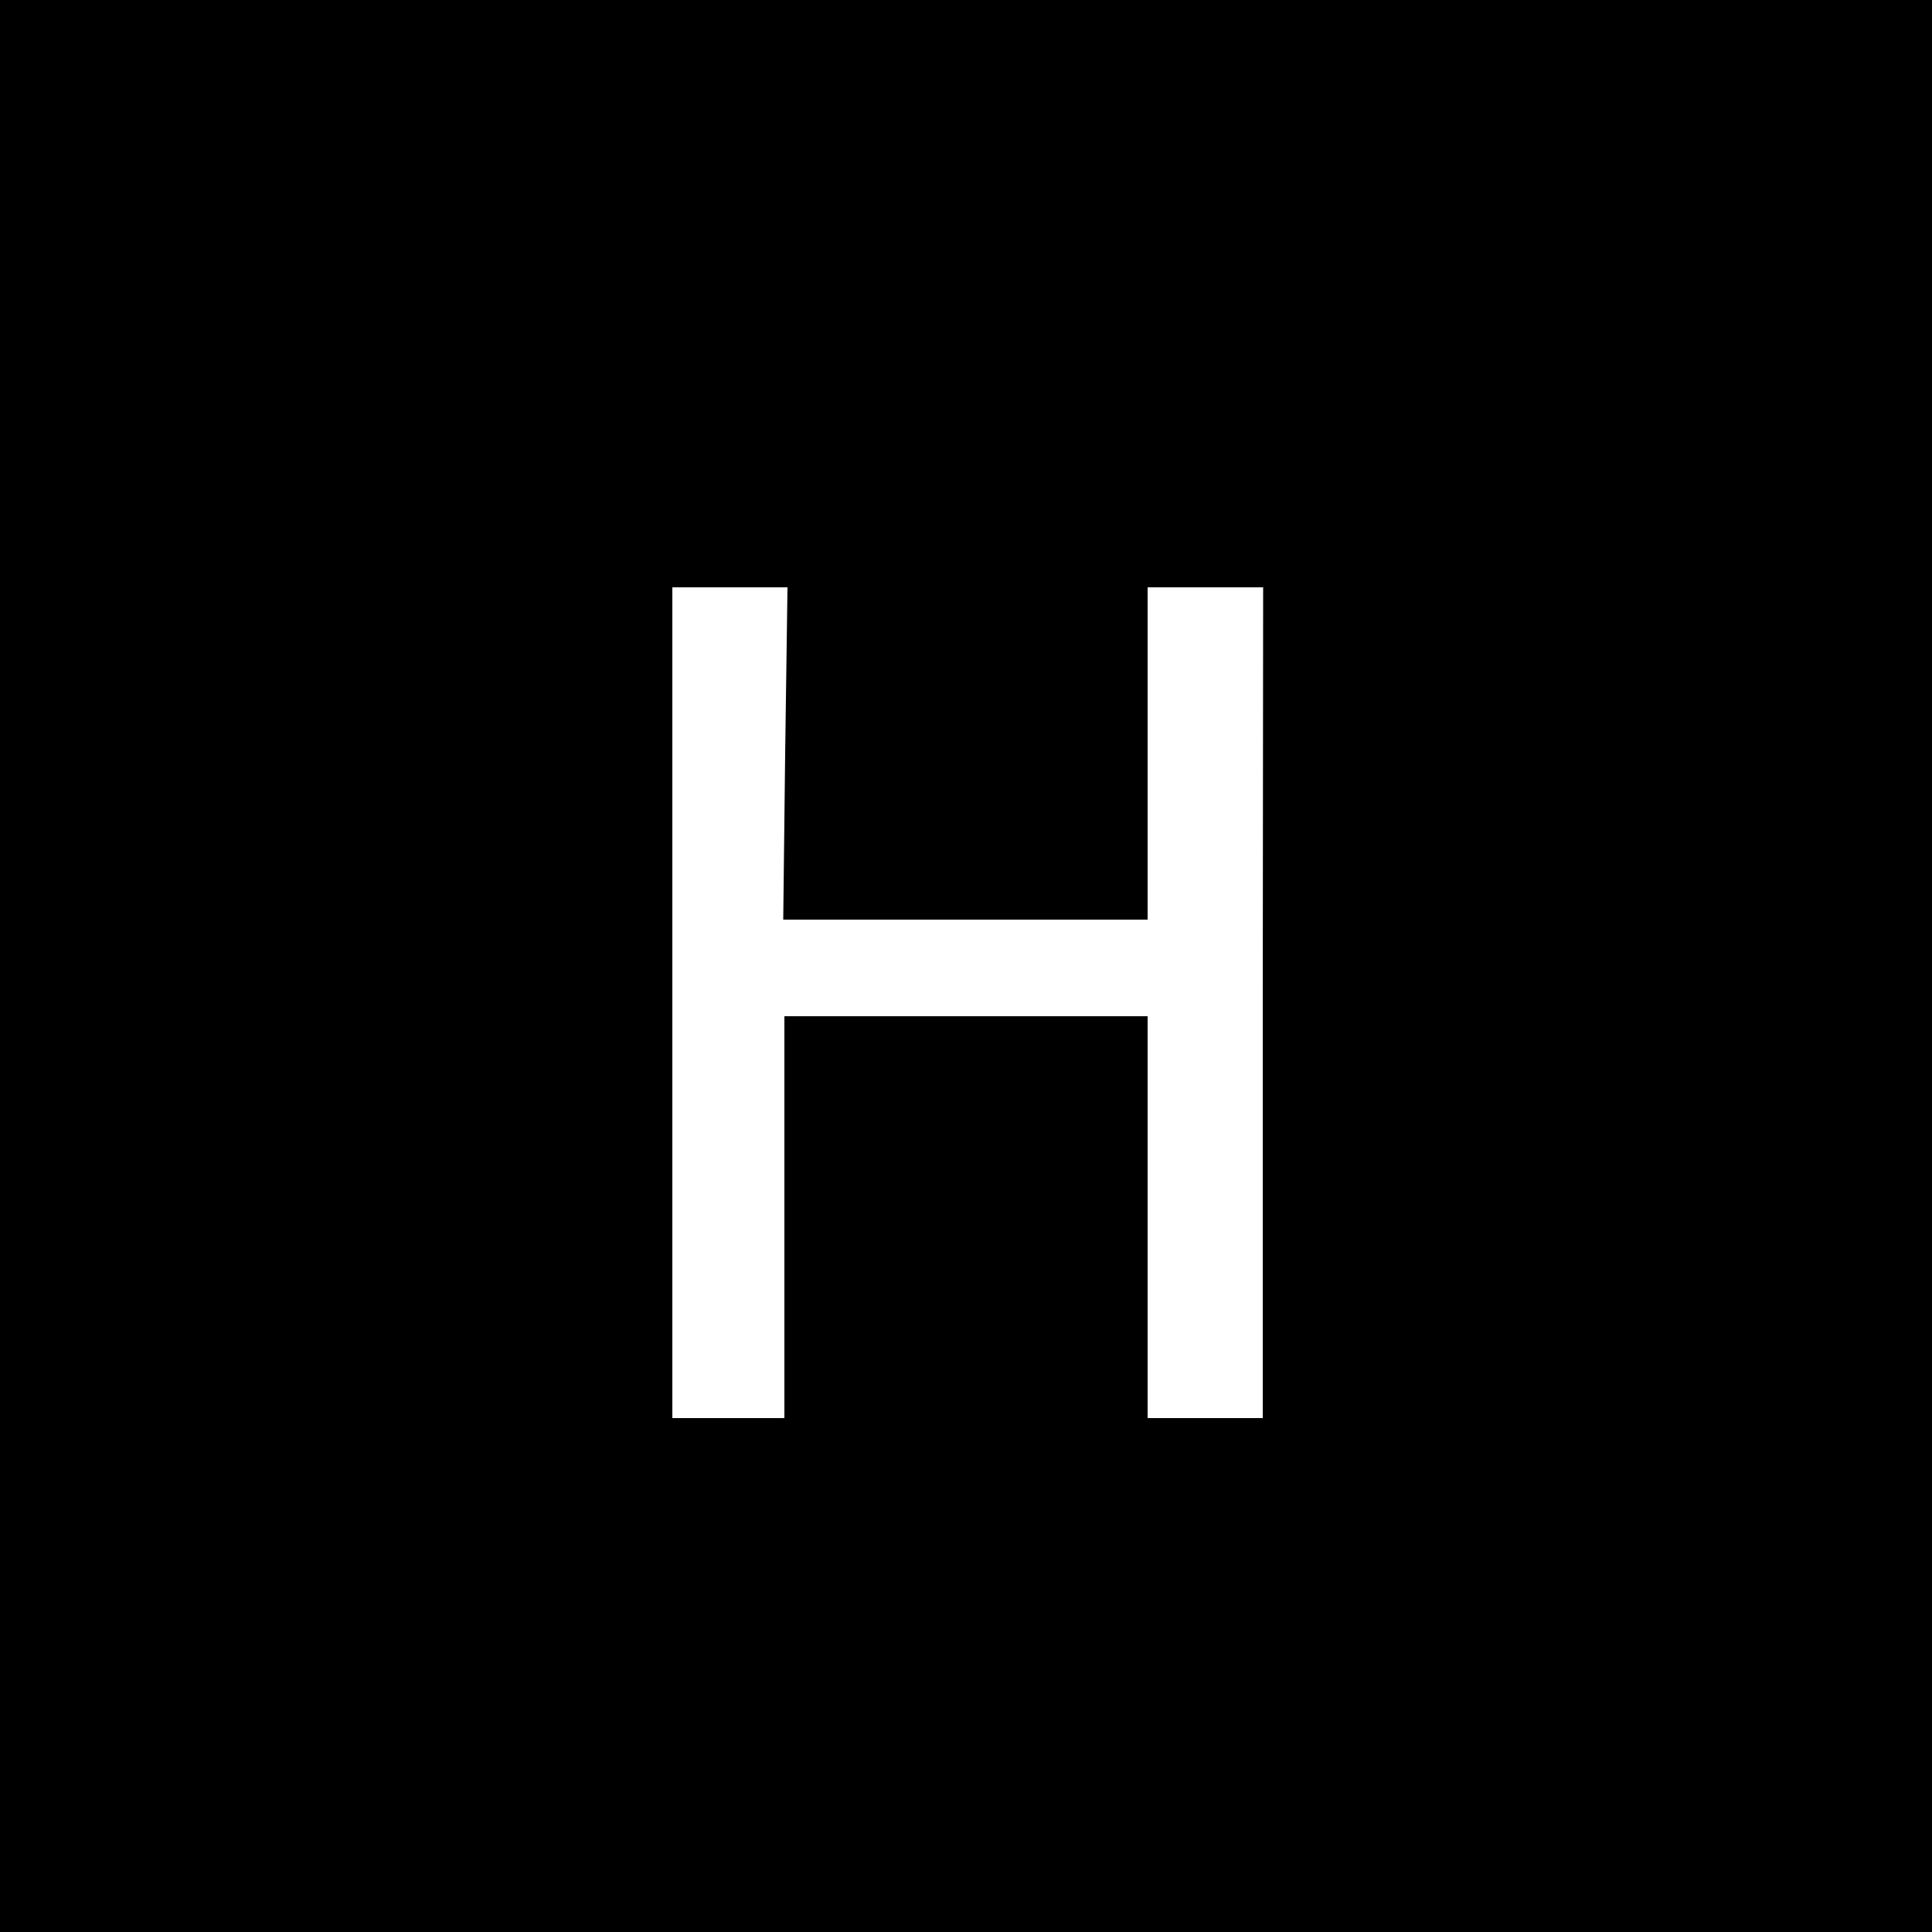
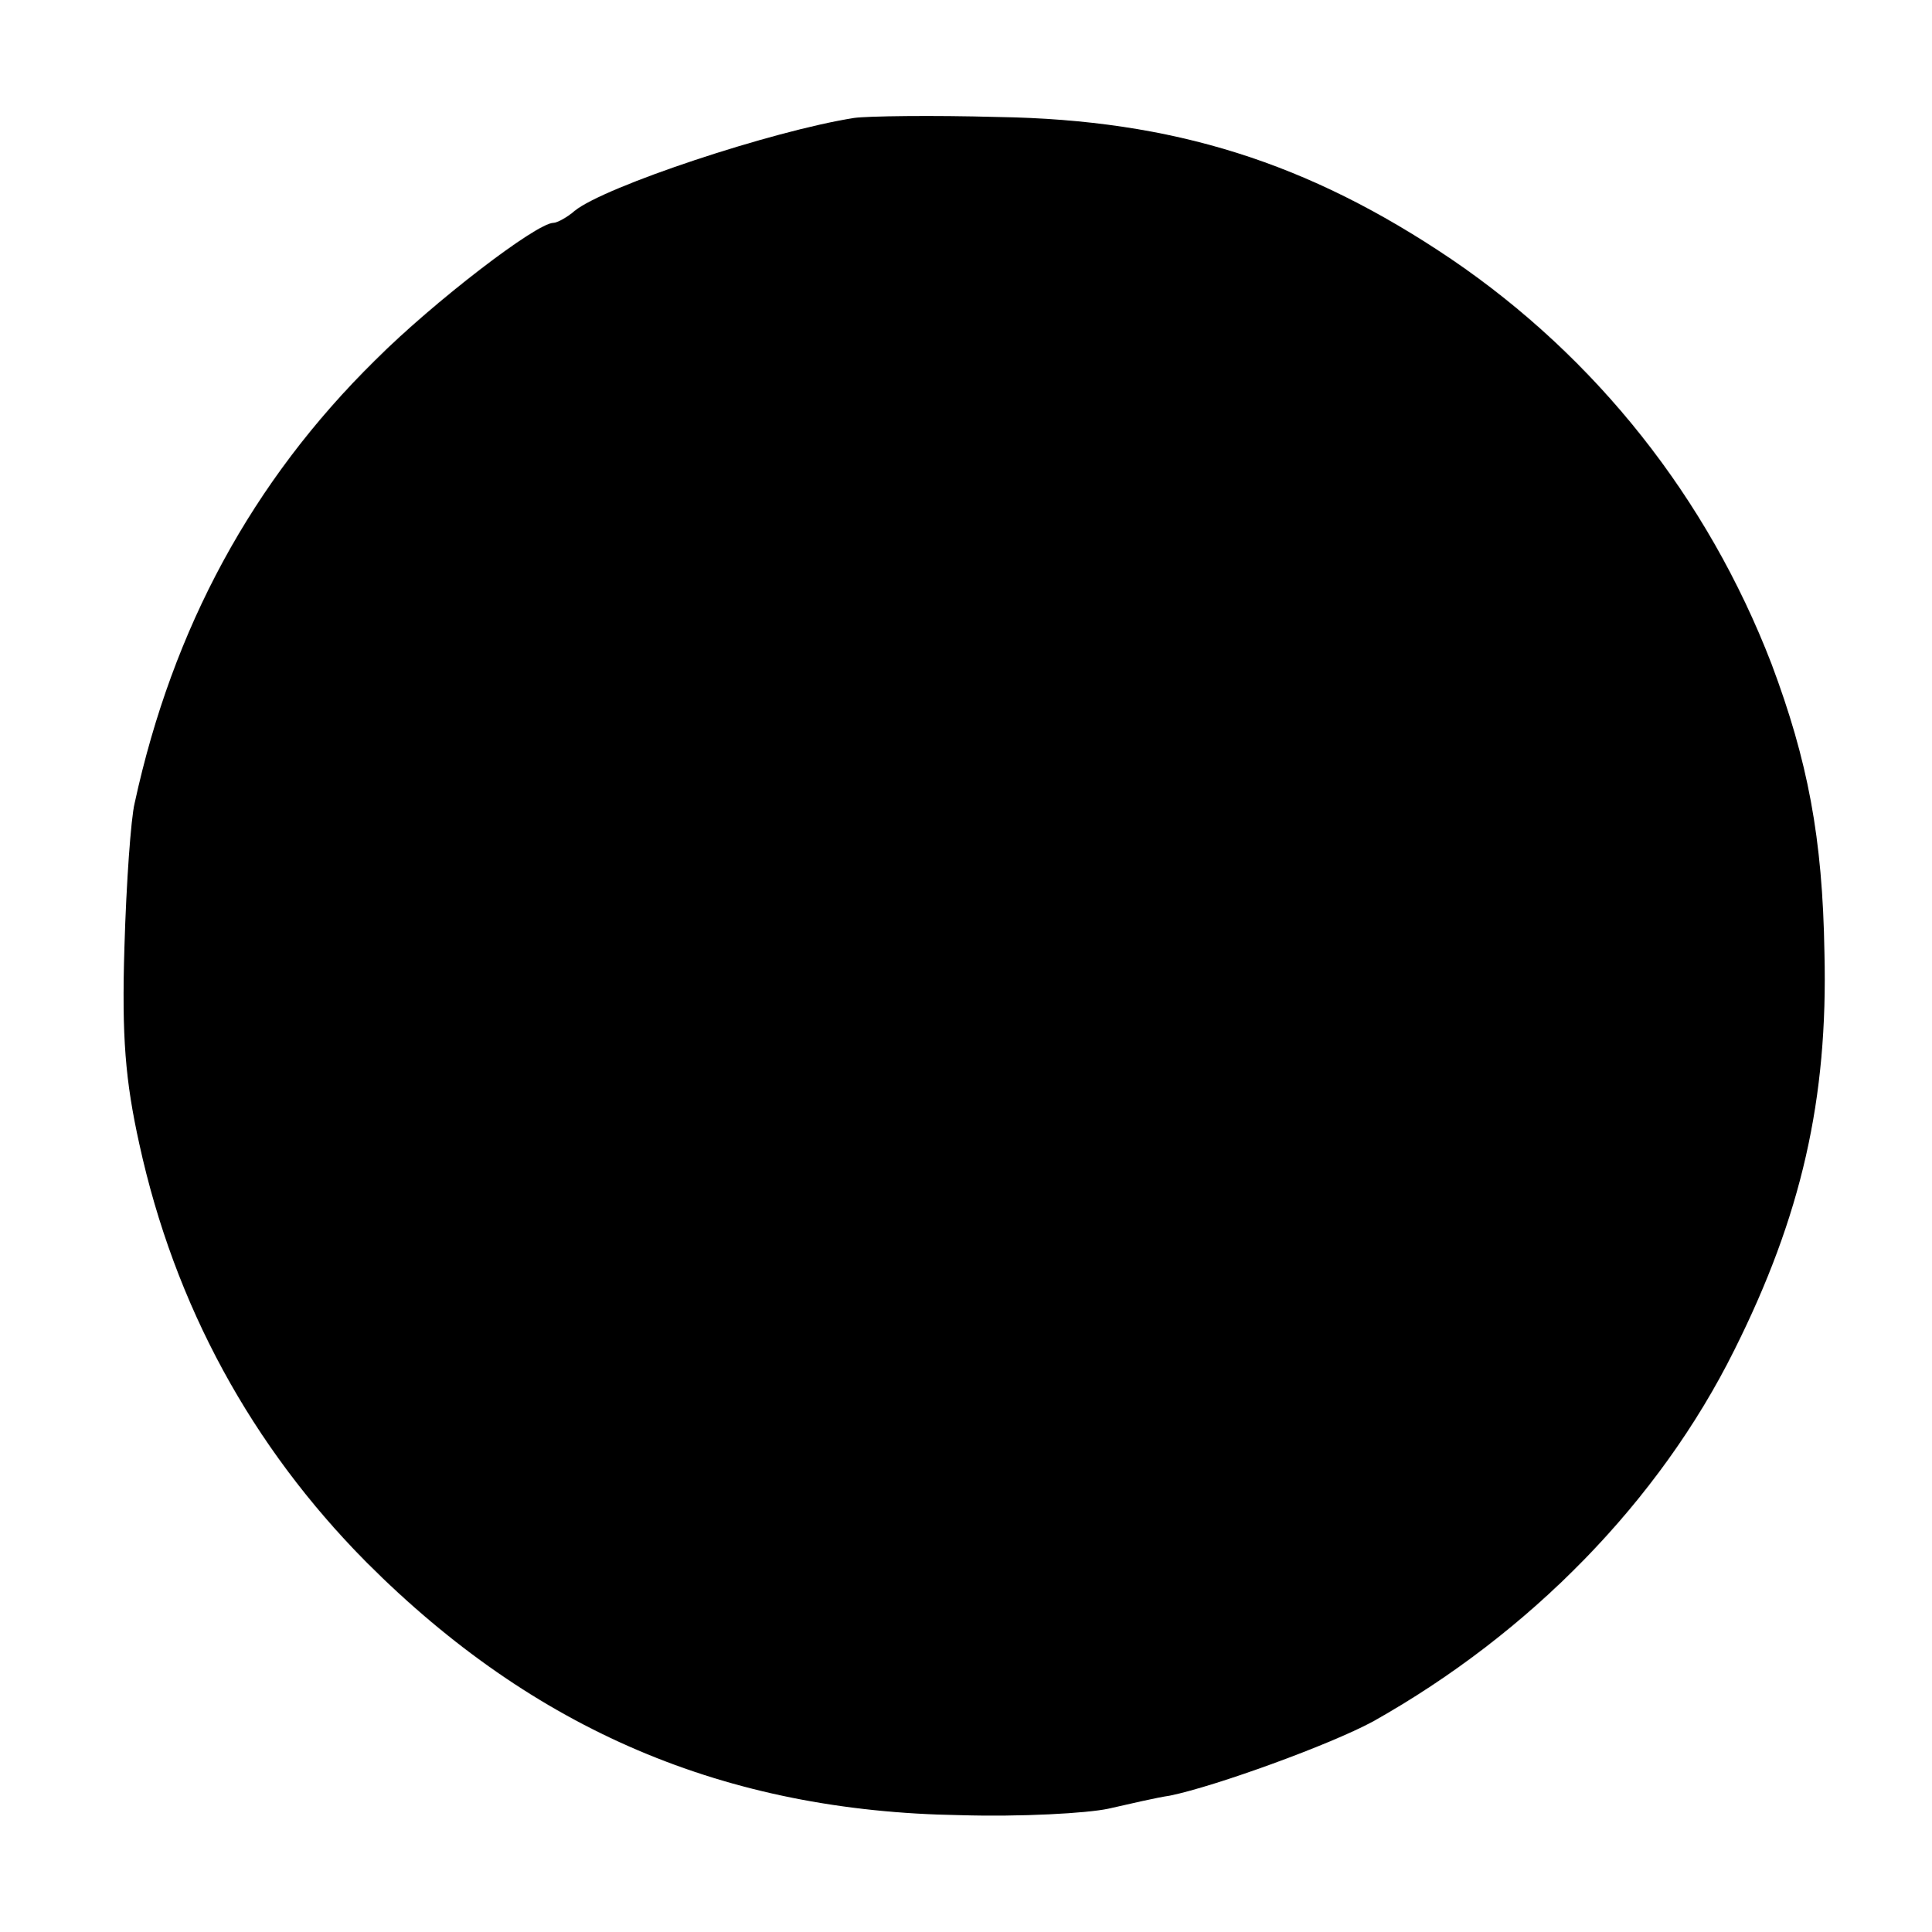
- <svg xmlns="http://www.w3.org/2000/svg" version="1" width="666.667" height="666.667" viewBox="0 0 500 500">
-   <path d="M0 250v250h500V0H0v250zm203.2-55l-.5 43H297v-86h29.9l-.1 107.5V367H297V263h-94v104h-29V152h29.8l-.6 43z" />
+ <svg xmlns="http://www.w3.org/2000/svg" version="1.0" width="208pt" height="208pt" viewBox="0 0 208 208" preserveAspectRatio="xMidYMid meet">
+   <g transform="translate(0,208) scale(0.1,-0.1)" fill="#000000" stroke="none">
+     <path d="M920 1953 c-89 -14 -269 -74 -301 -100 -8 -7 -19 -13 -23 -13 -18 0 -129 -85 -192 -148 -132 -130 -218 -288 -259 -477 -4 -16 -9 -86 -11 -155 -3 -97 1 -144 16 -212 38 -174 121 -326 245 -451 180 -180 385 -268 639 -272 65 -2 137 2 160 7 22 5 52 12 66 14 49 10 173 55 219 80 169 95 308 237 389 400 72 144 101 270 97 428 -2 124 -18 207 -57 311 -69 179 -189 330 -345 436 -154 104 -299 150 -488 153 -71 2 -141 1 -155 -1z" />
+   </g>
</svg>
